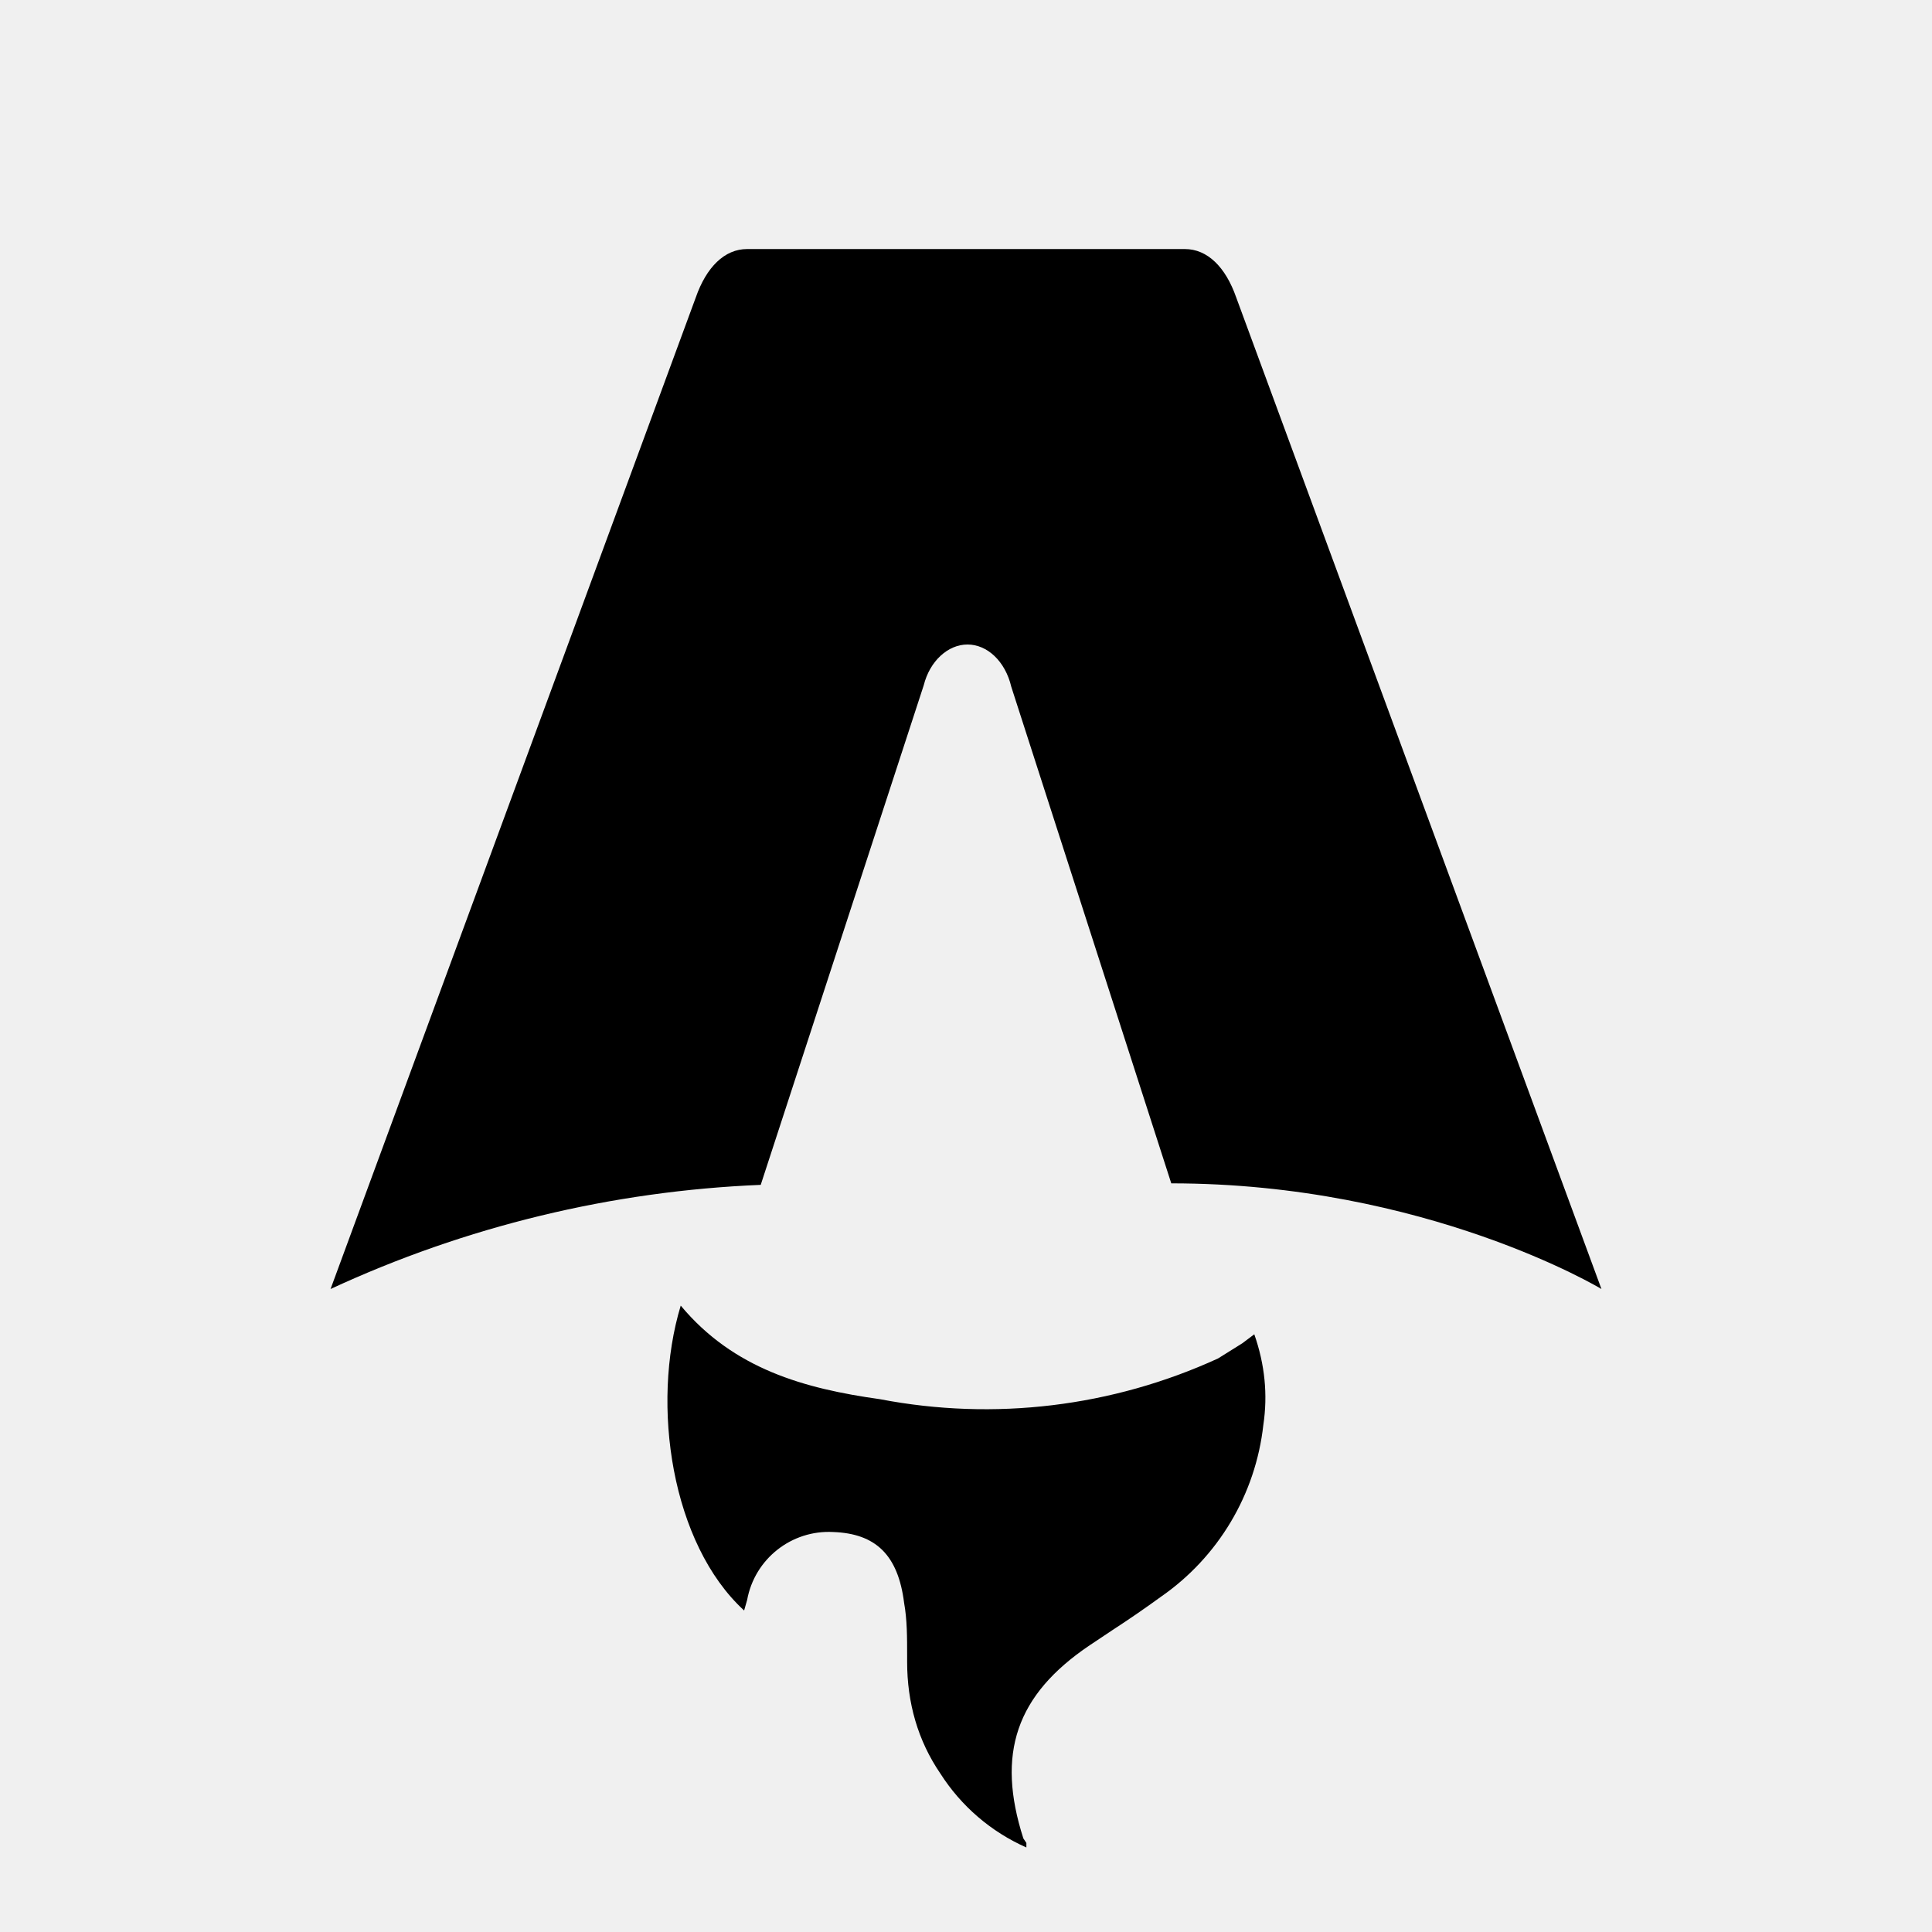
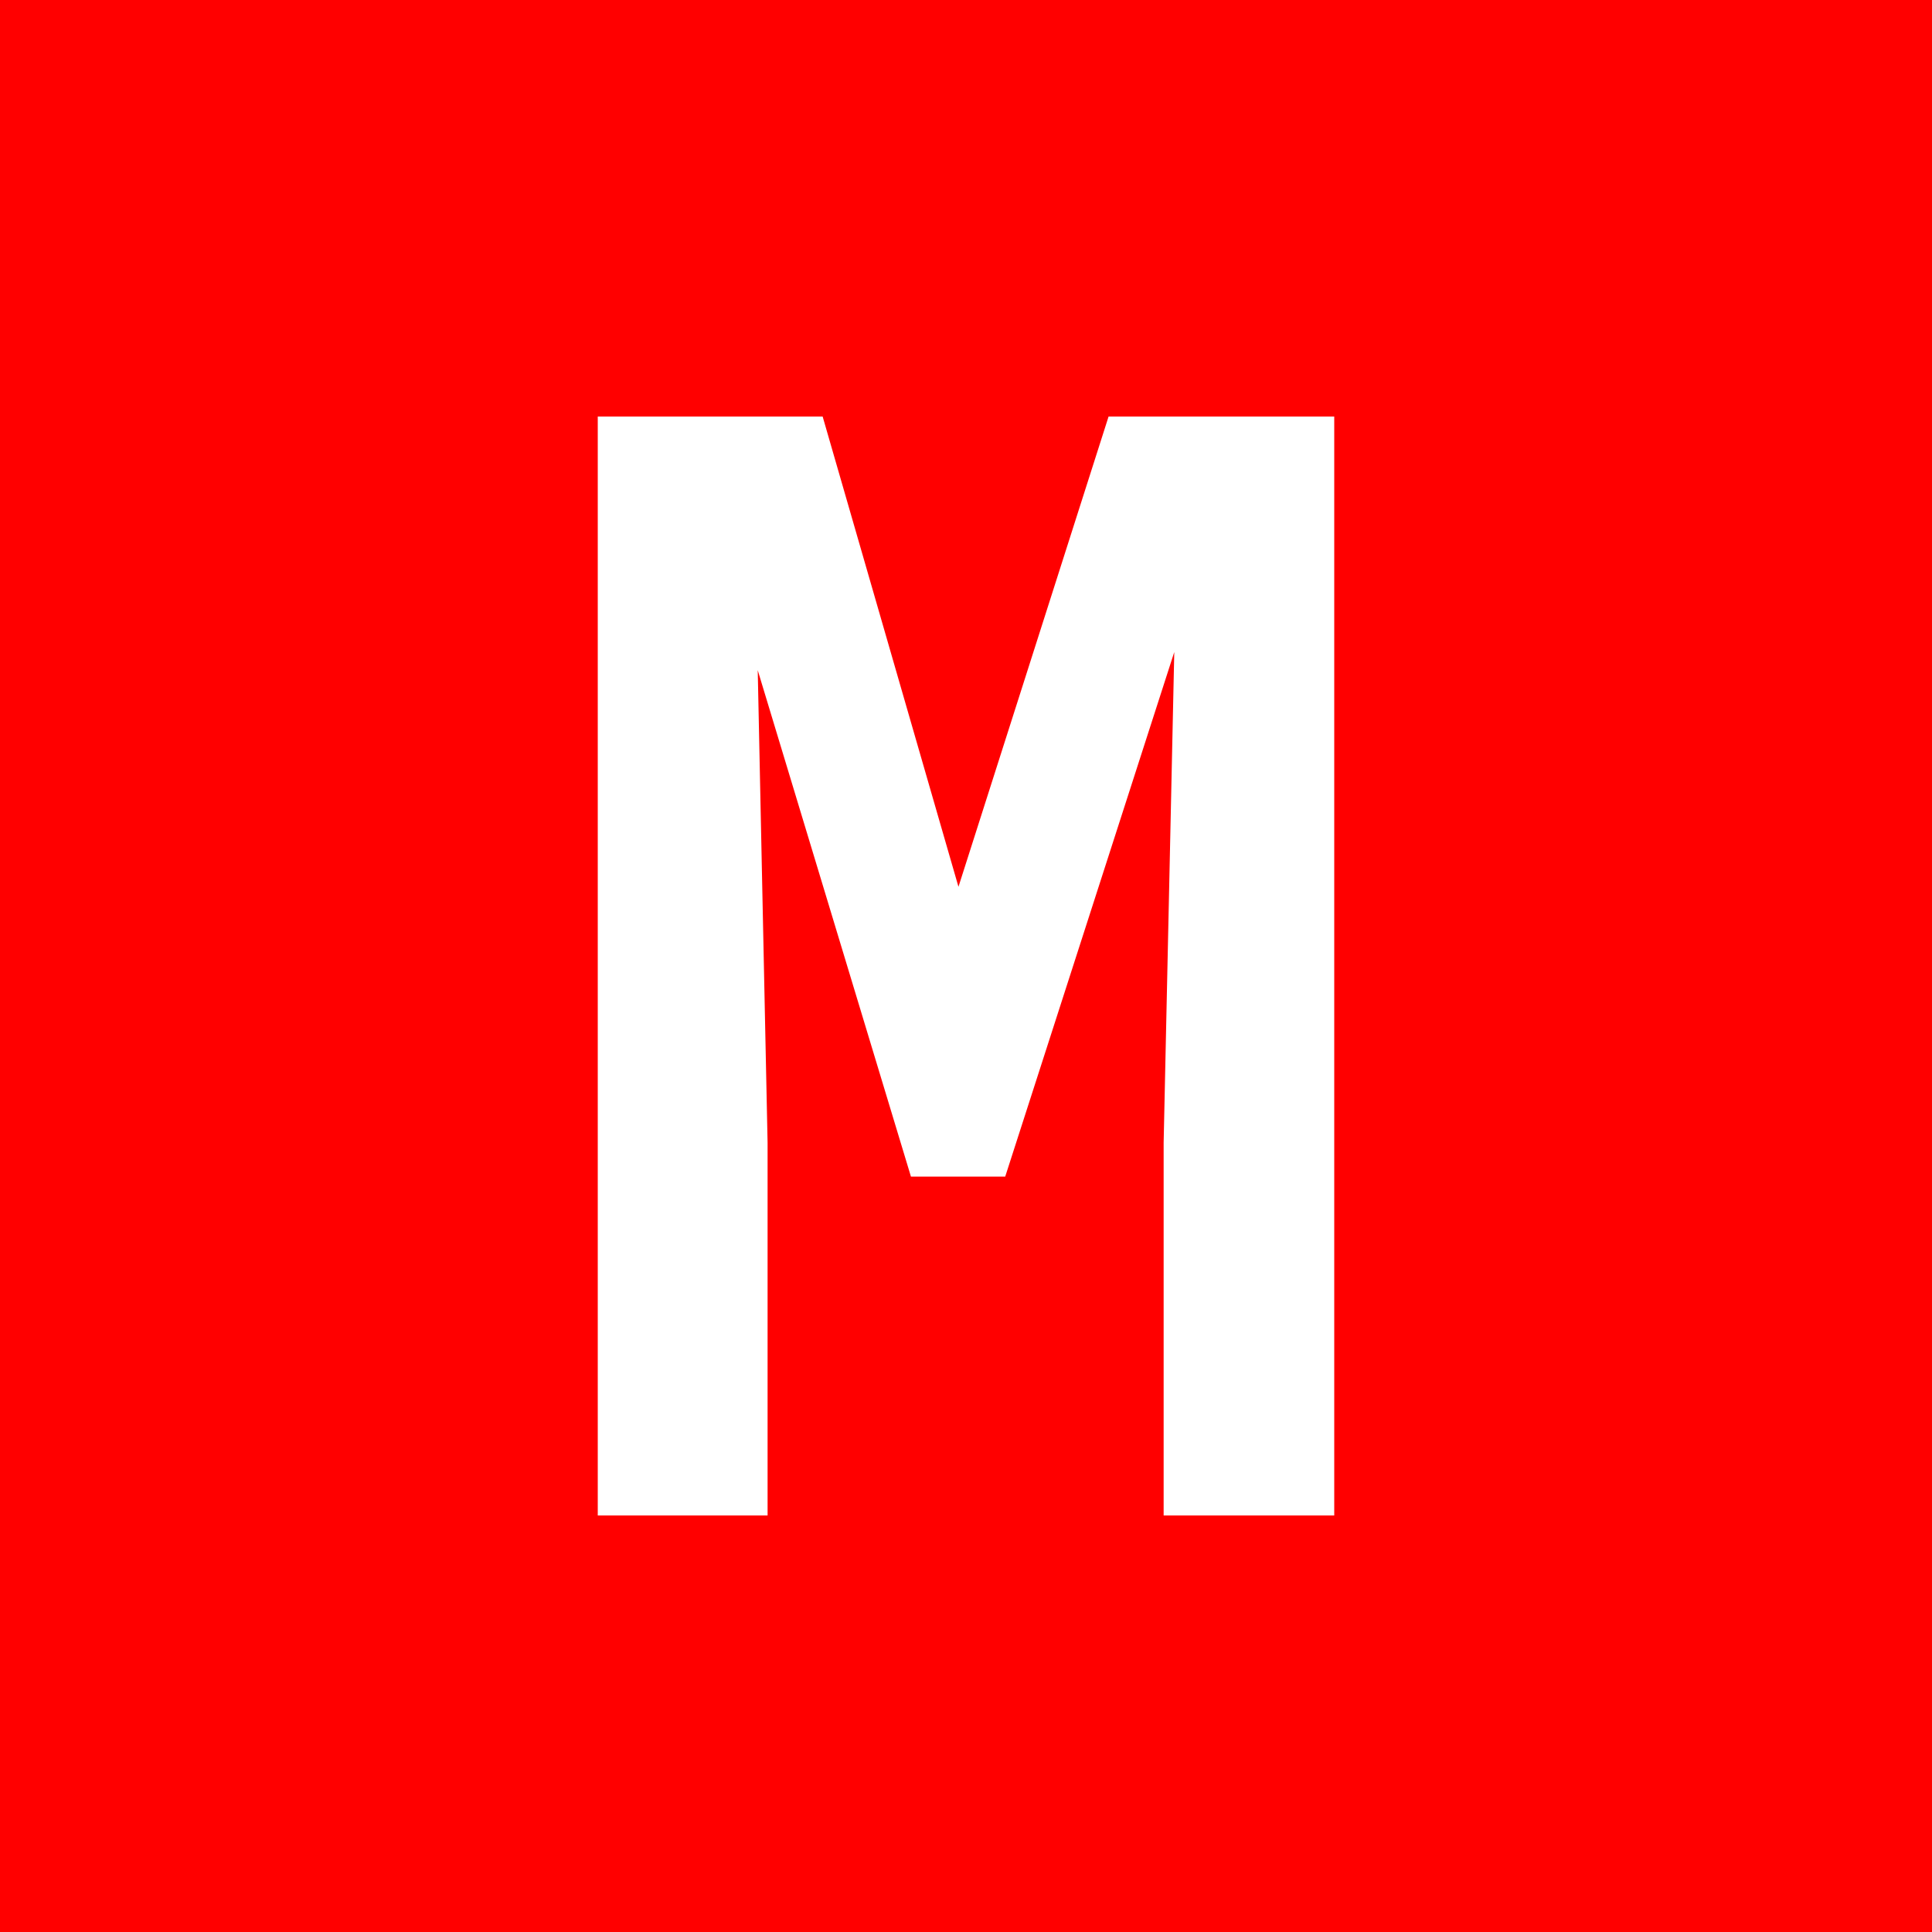
- <svg xmlns="http://www.w3.org/2000/svg" fill="none" viewBox="0 0 128 128">
-   <path d="M50.4 78.5a75.1 75.1 0 0 0-28.5 6.9l24.2-65.7c.7-2 1.9-3.2 3.4-3.2h29c1.5 0 2.7 1.2 3.4 3.2l24.2 65.7s-11.6-7-28.5-7L67 45.5c-.4-1.7-1.6-2.8-2.9-2.8-1.3 0-2.5 1.1-2.9 2.7L50.4 78.5Zm-1.1 28.2Zm-4.2-20.2c-2 6.6-.6 15.8 4.2 20.2a17.5 17.5 0 0 1 .2-.7 5.5 5.5 0 0 1 5.7-4.5c2.8.1 4.3 1.5 4.7 4.7.2 1.1.2 2.3.2 3.5v.4c0 2.7.7 5.2 2.2 7.4a13 13 0 0 0 5.7 4.9v-.3l-.2-.3c-1.8-5.6-.5-9.5 4.4-12.8l1.5-1a73 73 0 0 0 3.2-2.2 16 16 0 0 0 6.8-11.4c.3-2 .1-4-.6-6l-.8.6-1.6 1a37 37 0 0 1-22.4 2.7c-5-.7-9.7-2-13.2-6.2Z" />
-   <style>
-         path { fill: #000; }
-         @media (prefers-color-scheme: dark) {
-             path { fill: #FFF; }
-         }
-     </style>
+ <svg xmlns="http://www.w3.org/2000/svg" width="256" height="256" viewBox="0 0 100 100">
+   <rect width="100" height="100" rx="0" fill="#ff0000" />
+   <path d="M49.61 45.90L42.58 21.56L30.94 21.56L30.94 78.44L39.73 78.44L39.73 59.14L39.22 34.69L47.15 60.90L52.03 60.90L60.78 33.75L60.23 59.14L60.23 78.44L69.06 78.44L69.06 21.56L57.38 21.56L49.61 45.90Z" fill="#fff" />
</svg>
